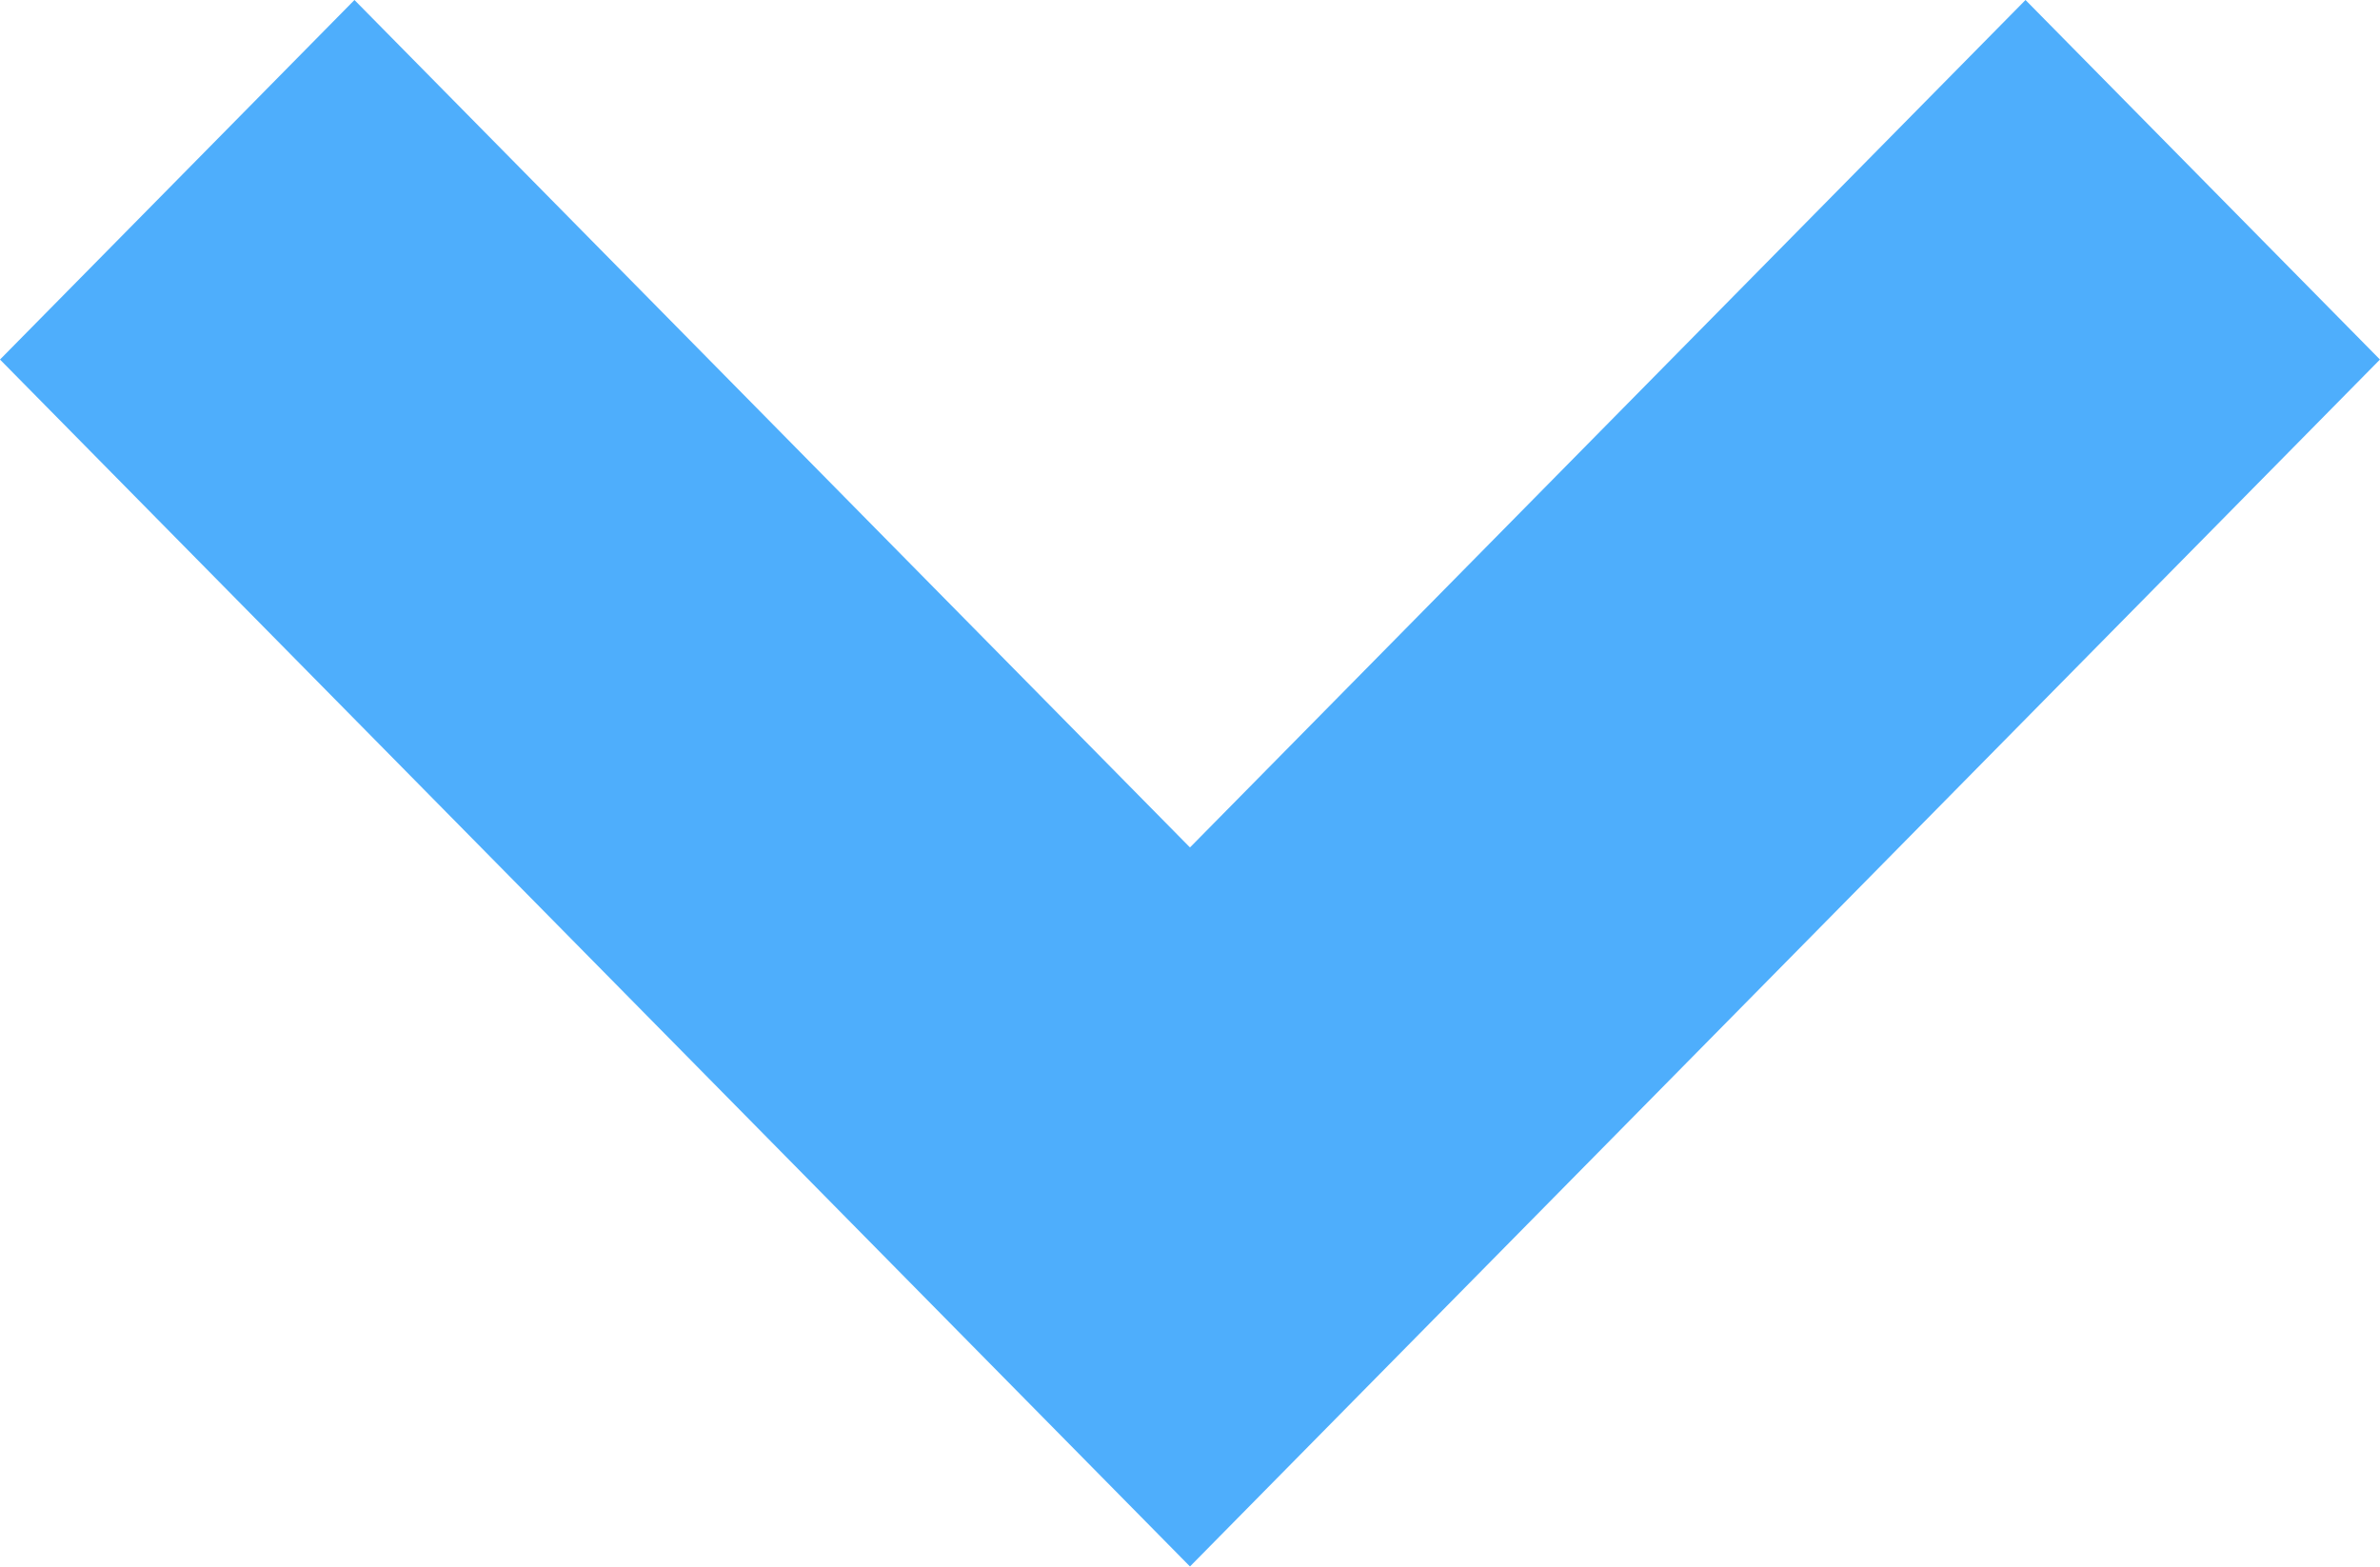
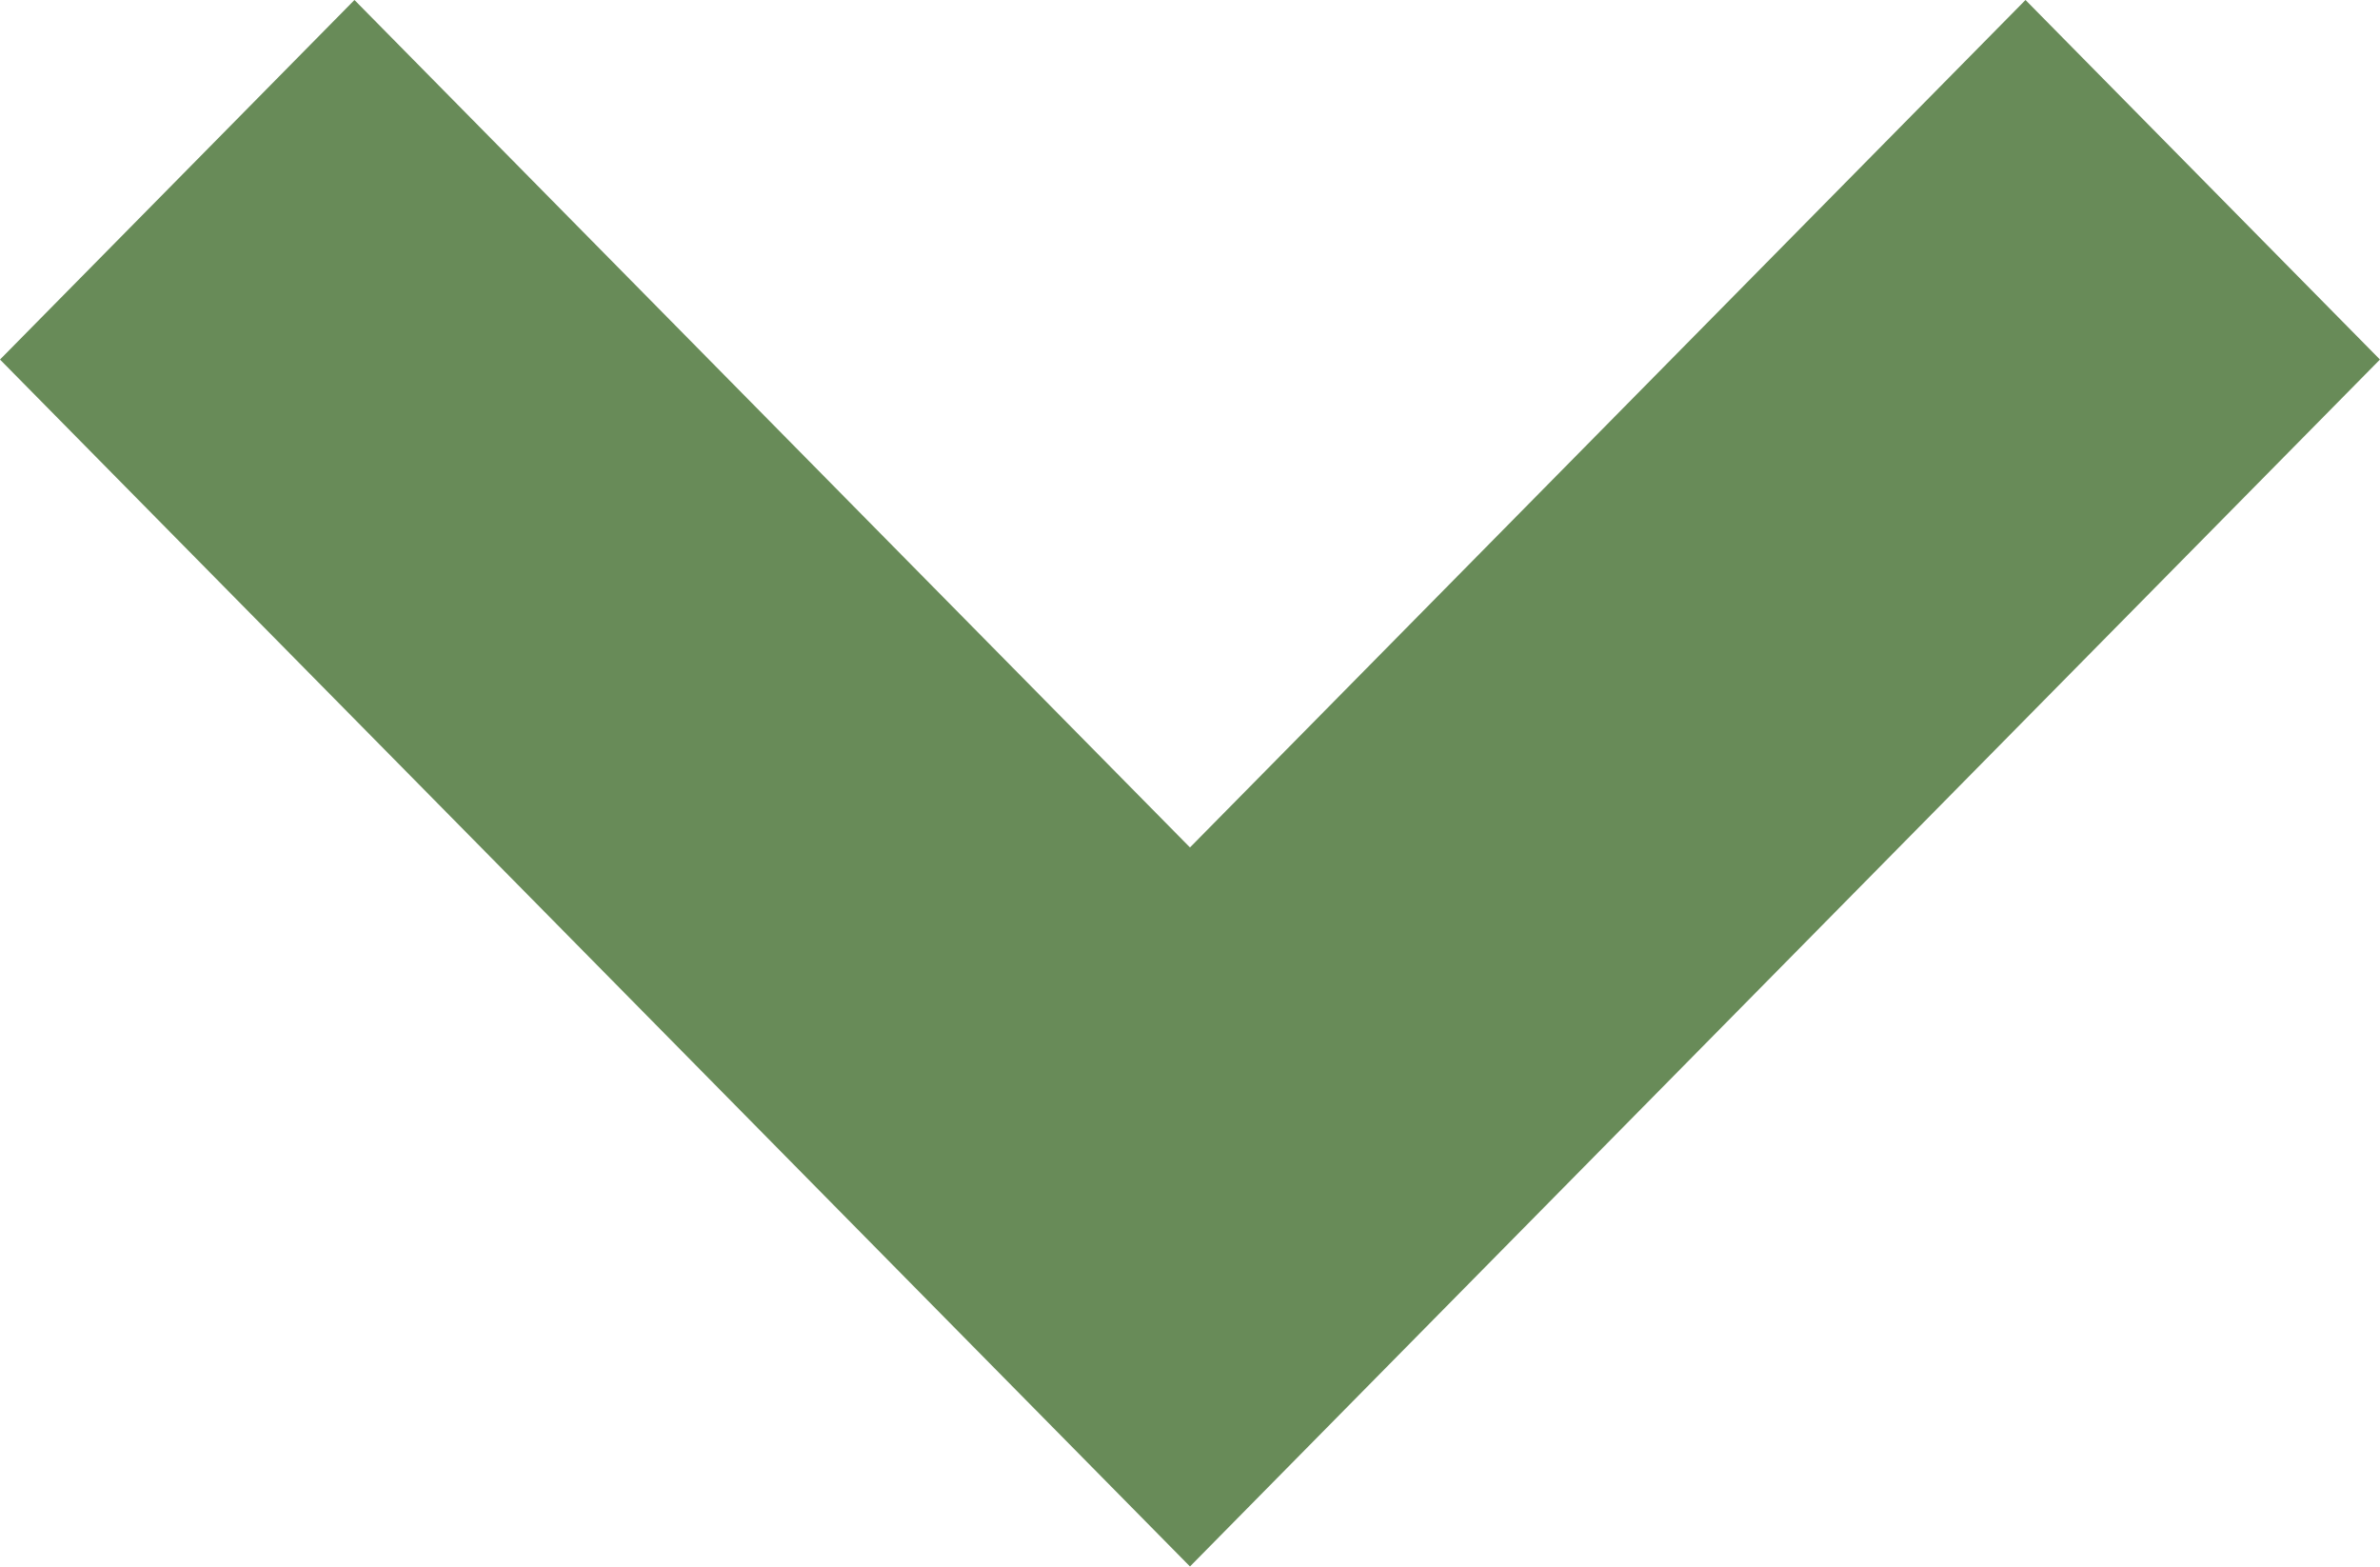
<svg xmlns="http://www.w3.org/2000/svg" width="54.327" height="35.757" viewBox="0 0 54.327 35.757">
  <g id="Component_46_1" data-name="Component 46 – 1" transform="translate(54.327) rotate(90)">
-     <path id="Path_36" data-name="Path 36" d="M27.163,35.757,0,8.207,8.091,0,27.163,19.344,46.235,0l8.091,8.207Z" transform="translate(0 54.327) rotate(-90)" fill="#4eaefc" />
+     <path id="Path_36" data-name="Path 36" d="M27.163,35.757,0,8.207,8.091,0,27.163,19.344,46.235,0l8.091,8.207Z" transform="translate(0 54.327) rotate(-90)" fill="#688b58" />
  </g>
</svg>
